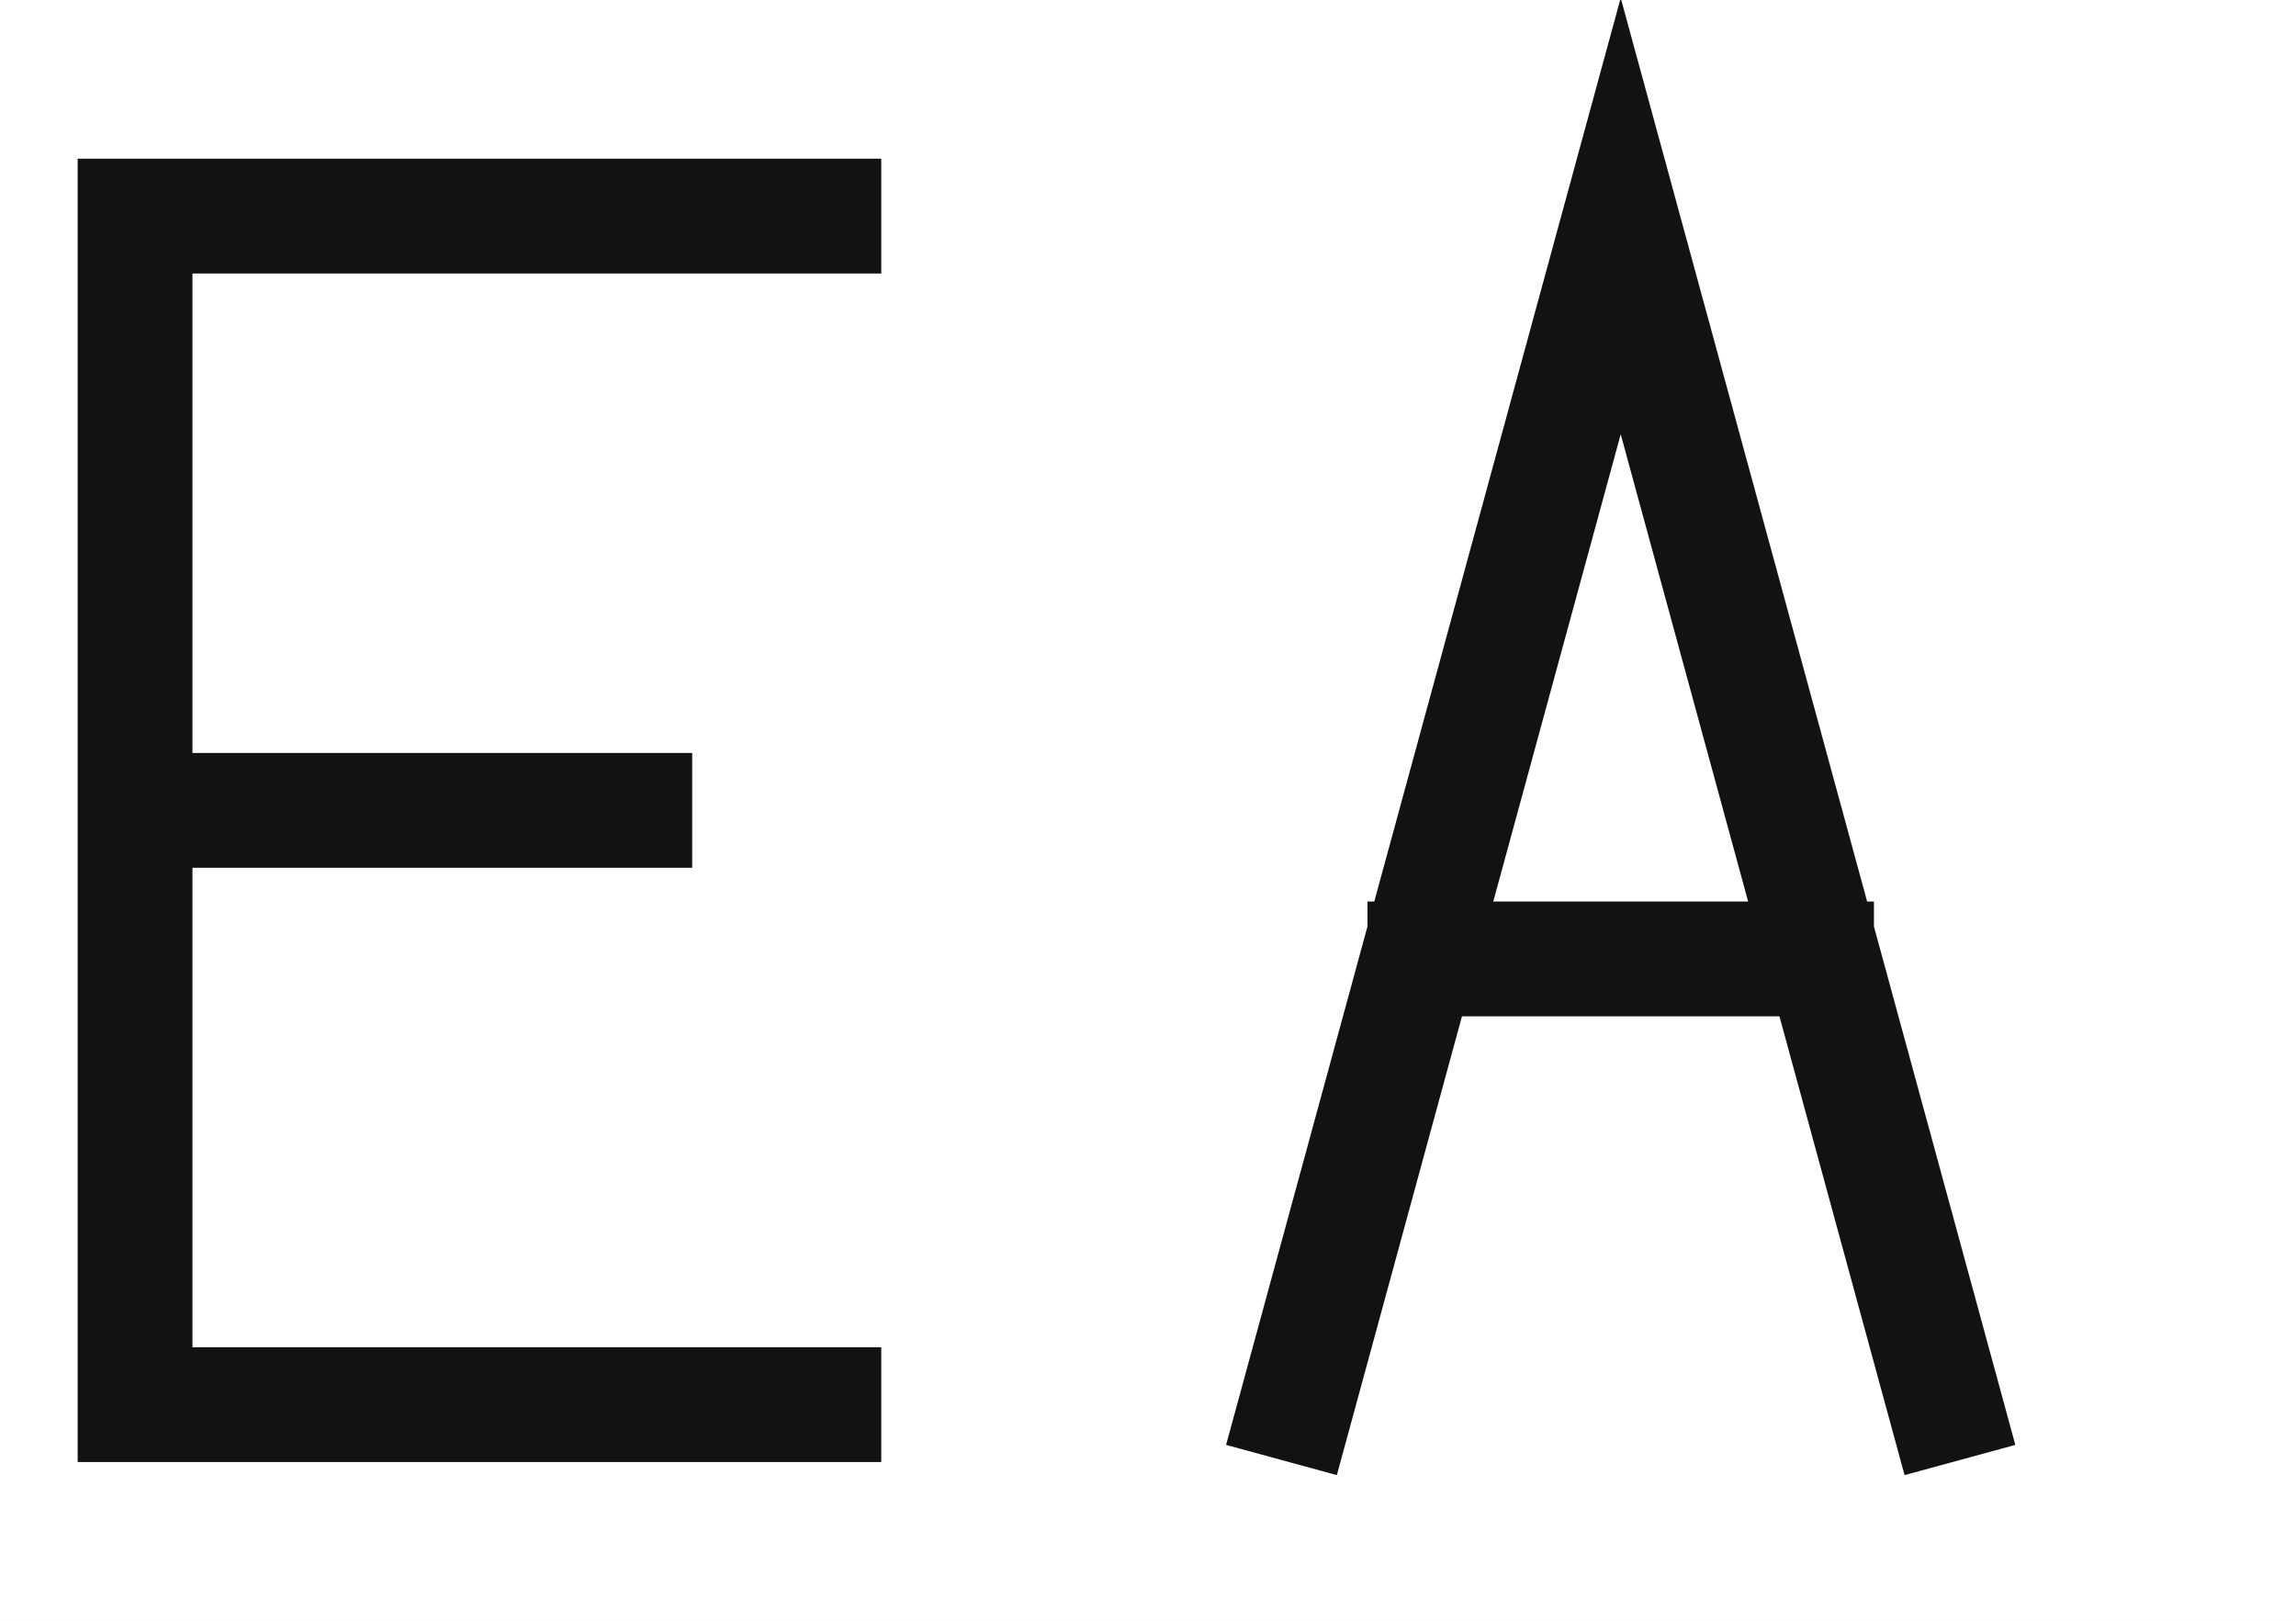
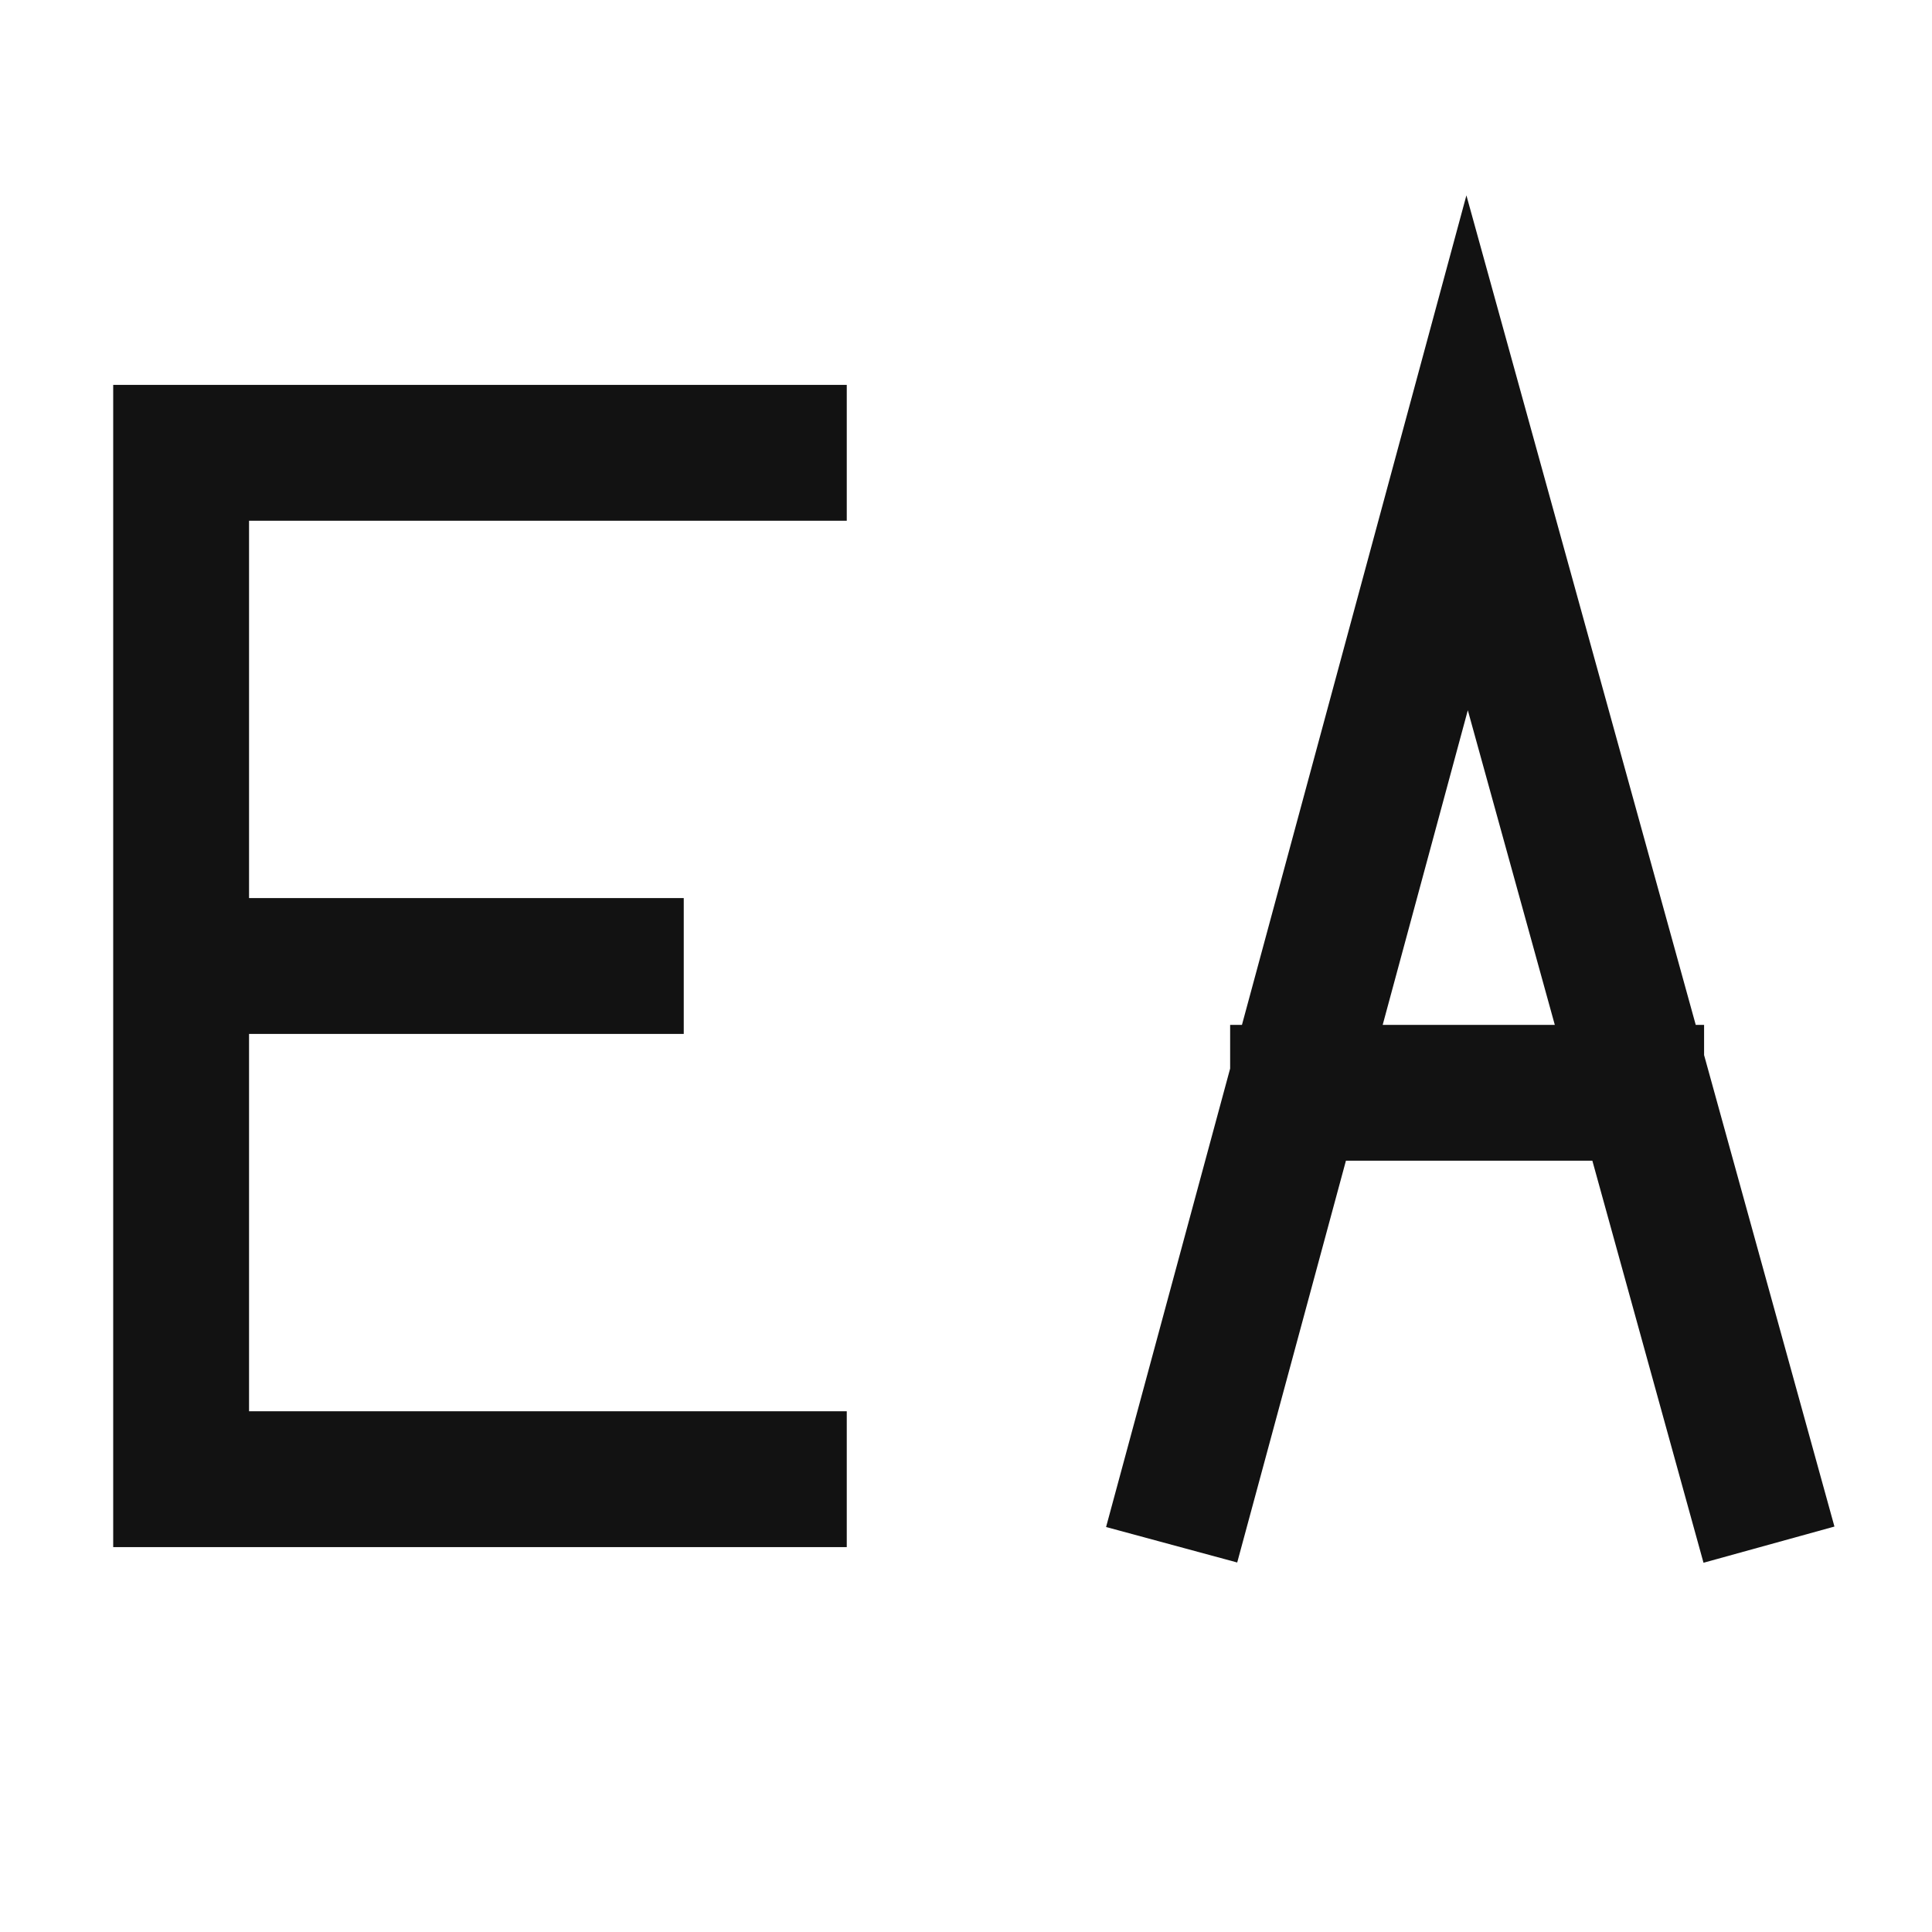
- <svg xmlns="http://www.w3.org/2000/svg" viewBox="0 0 34 24" fill="none">
-   <rect width="34" height="24" fill="#ffffff" />
-   <path d="M2 3.2h10.2M2 3.2V20.8M2 12h7.4M2 20.8h10.2" stroke="#121212" stroke-width="1.7" stroke-linecap="square" />
-   <path d="M19.2 20.8 24 3.2 28.8 20.8M21.1 14.2h5.8" stroke="#121212" stroke-width="1.7" stroke-linecap="square" stroke-linejoin="miter" />
+ <svg xmlns="http://www.w3.org/2000/svg" viewBox="0 0 32 32" fill="none">
+   <rect width="32" height="32" fill="#ffffff" />
+   <path d="M3 7.5h9.9M3 7.5v17M3 16h7.2M3 24.5h9.9" stroke="#121212" stroke-width="2.25" stroke-linecap="square" />
+   <path d="M19.7 24.5 24.3 7.5 29 24.5M21.5 18.1h5.6" stroke="#121212" stroke-width="2.25" stroke-linecap="square" stroke-linejoin="miter" />
</svg>
